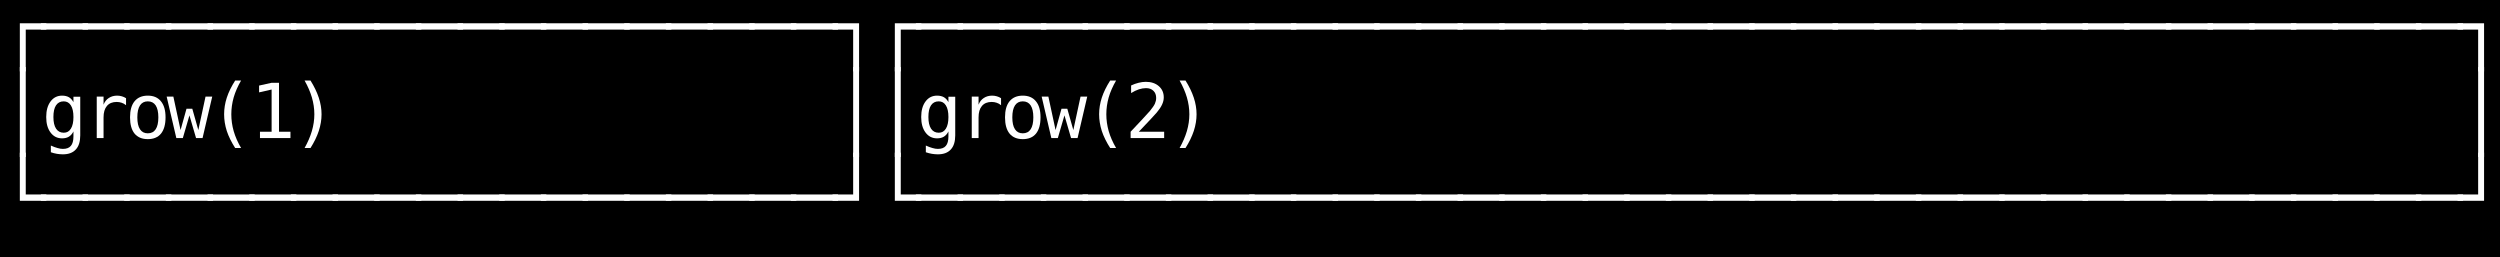
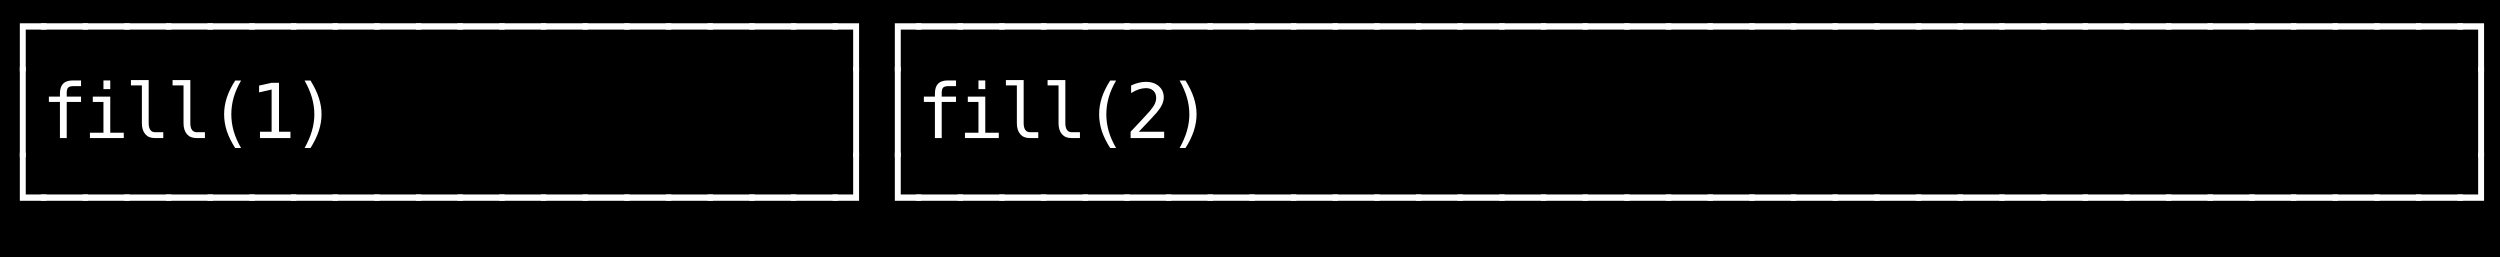
<svg xmlns="http://www.w3.org/2000/svg" width="33.00em" height="3.39em">
  <style>svg {
  dominant-baseline: hanging;
  font-size: 1rem;
}
</style>
  <g shape-rendering="crispEdges">
    <rect x="0.00em" y="0.00em" width="33.00em" height="3.39em" fill="#000000" />
    <rect x="0.00em" y="0.00em" width="33.00em" height="1.13em" fill="#000000" />
    <rect x="0.00em" y="1.13em" width="33.00em" height="1.13em" fill="#000000" />
    <rect x="0.00em" y="2.26em" width="33.00em" height="1.13em" fill="#000000" />
  </g>
  <text fill="#ffffff" font-family="monospace">
    <tspan y="0.00em">
      <tspan x="0.00em">┌</tspan>
      <tspan x="0.55em">─</tspan>
      <tspan x="1.10em">─</tspan>
      <tspan x="1.65em">─</tspan>
      <tspan x="2.20em">─</tspan>
      <tspan x="2.75em">─</tspan>
      <tspan x="3.30em">─</tspan>
      <tspan x="3.85em">─</tspan>
      <tspan x="4.40em">─</tspan>
      <tspan x="4.95em">─</tspan>
      <tspan x="5.50em">─</tspan>
      <tspan x="6.05em">─</tspan>
      <tspan x="6.60em">─</tspan>
      <tspan x="7.15em">─</tspan>
      <tspan x="7.70em">─</tspan>
      <tspan x="8.25em">─</tspan>
      <tspan x="8.80em">─</tspan>
      <tspan x="9.35em">─</tspan>
      <tspan x="9.90em">─</tspan>
      <tspan x="10.45em">─</tspan>
      <tspan x="11.00em">┐</tspan>
      <tspan x="11.55em">┌</tspan>
      <tspan x="12.10em">─</tspan>
      <tspan x="12.65em">─</tspan>
      <tspan x="13.20em">─</tspan>
      <tspan x="13.75em">─</tspan>
      <tspan x="14.30em">─</tspan>
      <tspan x="14.85em">─</tspan>
      <tspan x="15.40em">─</tspan>
      <tspan x="15.95em">─</tspan>
      <tspan x="16.50em">─</tspan>
      <tspan x="17.05em">─</tspan>
      <tspan x="17.60em">─</tspan>
      <tspan x="18.15em">─</tspan>
      <tspan x="18.70em">─</tspan>
      <tspan x="19.25em">─</tspan>
      <tspan x="19.80em">─</tspan>
      <tspan x="20.35em">─</tspan>
      <tspan x="20.90em">─</tspan>
      <tspan x="21.45em">─</tspan>
      <tspan x="22.00em">─</tspan>
      <tspan x="22.55em">─</tspan>
      <tspan x="23.10em">─</tspan>
      <tspan x="23.65em">─</tspan>
      <tspan x="24.20em">─</tspan>
      <tspan x="24.75em">─</tspan>
      <tspan x="25.30em">─</tspan>
      <tspan x="25.85em">─</tspan>
      <tspan x="26.40em">─</tspan>
      <tspan x="26.95em">─</tspan>
      <tspan x="27.50em">─</tspan>
      <tspan x="28.05em">─</tspan>
      <tspan x="28.60em">─</tspan>
      <tspan x="29.15em">─</tspan>
      <tspan x="29.70em">─</tspan>
      <tspan x="30.25em">─</tspan>
      <tspan x="30.80em">─</tspan>
      <tspan x="31.35em">─</tspan>
      <tspan x="31.90em">─</tspan>
      <tspan x="32.45em">┐</tspan>
    </tspan>
    <tspan y="1.13em">
      <tspan x="0.00em">│</tspan>
-       <tspan x="0.55em">g</tspan>
-       <tspan x="1.10em">r</tspan>
-       <tspan x="1.65em">o</tspan>
-       <tspan x="2.20em">w</tspan>
+       <tspan x="0.55em">f</tspan>
+       <tspan x="1.10em">i</tspan>
+       <tspan x="1.65em">l</tspan>
+       <tspan x="2.20em">l</tspan>
      <tspan x="2.75em">(</tspan>
      <tspan x="3.30em">1</tspan>
      <tspan x="3.85em">)</tspan>
      <tspan x="11.00em">│</tspan>
      <tspan x="11.55em">│</tspan>
-       <tspan x="12.10em">g</tspan>
-       <tspan x="12.65em">r</tspan>
-       <tspan x="13.20em">o</tspan>
-       <tspan x="13.75em">w</tspan>
+       <tspan x="12.10em">f</tspan>
+       <tspan x="12.65em">i</tspan>
+       <tspan x="13.20em">l</tspan>
+       <tspan x="13.75em">l</tspan>
      <tspan x="14.30em">(</tspan>
      <tspan x="14.85em">2</tspan>
      <tspan x="15.40em">)</tspan>
      <tspan x="32.45em">│</tspan>
    </tspan>
    <tspan y="2.26em">
      <tspan x="0.00em">└</tspan>
      <tspan x="0.55em">─</tspan>
      <tspan x="1.10em">─</tspan>
      <tspan x="1.65em">─</tspan>
      <tspan x="2.20em">─</tspan>
      <tspan x="2.75em">─</tspan>
      <tspan x="3.30em">─</tspan>
      <tspan x="3.85em">─</tspan>
      <tspan x="4.40em">─</tspan>
      <tspan x="4.95em">─</tspan>
      <tspan x="5.50em">─</tspan>
      <tspan x="6.05em">─</tspan>
      <tspan x="6.60em">─</tspan>
      <tspan x="7.15em">─</tspan>
      <tspan x="7.70em">─</tspan>
      <tspan x="8.25em">─</tspan>
      <tspan x="8.80em">─</tspan>
      <tspan x="9.35em">─</tspan>
      <tspan x="9.90em">─</tspan>
      <tspan x="10.45em">─</tspan>
      <tspan x="11.00em">┘</tspan>
      <tspan x="11.55em">└</tspan>
      <tspan x="12.10em">─</tspan>
      <tspan x="12.65em">─</tspan>
      <tspan x="13.20em">─</tspan>
      <tspan x="13.75em">─</tspan>
      <tspan x="14.30em">─</tspan>
      <tspan x="14.85em">─</tspan>
      <tspan x="15.40em">─</tspan>
      <tspan x="15.95em">─</tspan>
      <tspan x="16.50em">─</tspan>
      <tspan x="17.05em">─</tspan>
      <tspan x="17.60em">─</tspan>
      <tspan x="18.15em">─</tspan>
      <tspan x="18.70em">─</tspan>
      <tspan x="19.25em">─</tspan>
      <tspan x="19.80em">─</tspan>
      <tspan x="20.35em">─</tspan>
      <tspan x="20.90em">─</tspan>
      <tspan x="21.45em">─</tspan>
      <tspan x="22.00em">─</tspan>
      <tspan x="22.55em">─</tspan>
      <tspan x="23.10em">─</tspan>
      <tspan x="23.65em">─</tspan>
      <tspan x="24.20em">─</tspan>
      <tspan x="24.75em">─</tspan>
      <tspan x="25.30em">─</tspan>
      <tspan x="25.85em">─</tspan>
      <tspan x="26.40em">─</tspan>
      <tspan x="26.95em">─</tspan>
      <tspan x="27.50em">─</tspan>
      <tspan x="28.05em">─</tspan>
      <tspan x="28.60em">─</tspan>
      <tspan x="29.15em">─</tspan>
      <tspan x="29.70em">─</tspan>
      <tspan x="30.25em">─</tspan>
      <tspan x="30.80em">─</tspan>
      <tspan x="31.35em">─</tspan>
      <tspan x="31.90em">─</tspan>
      <tspan x="32.45em">┘</tspan>
    </tspan>
  </text>
</svg>
